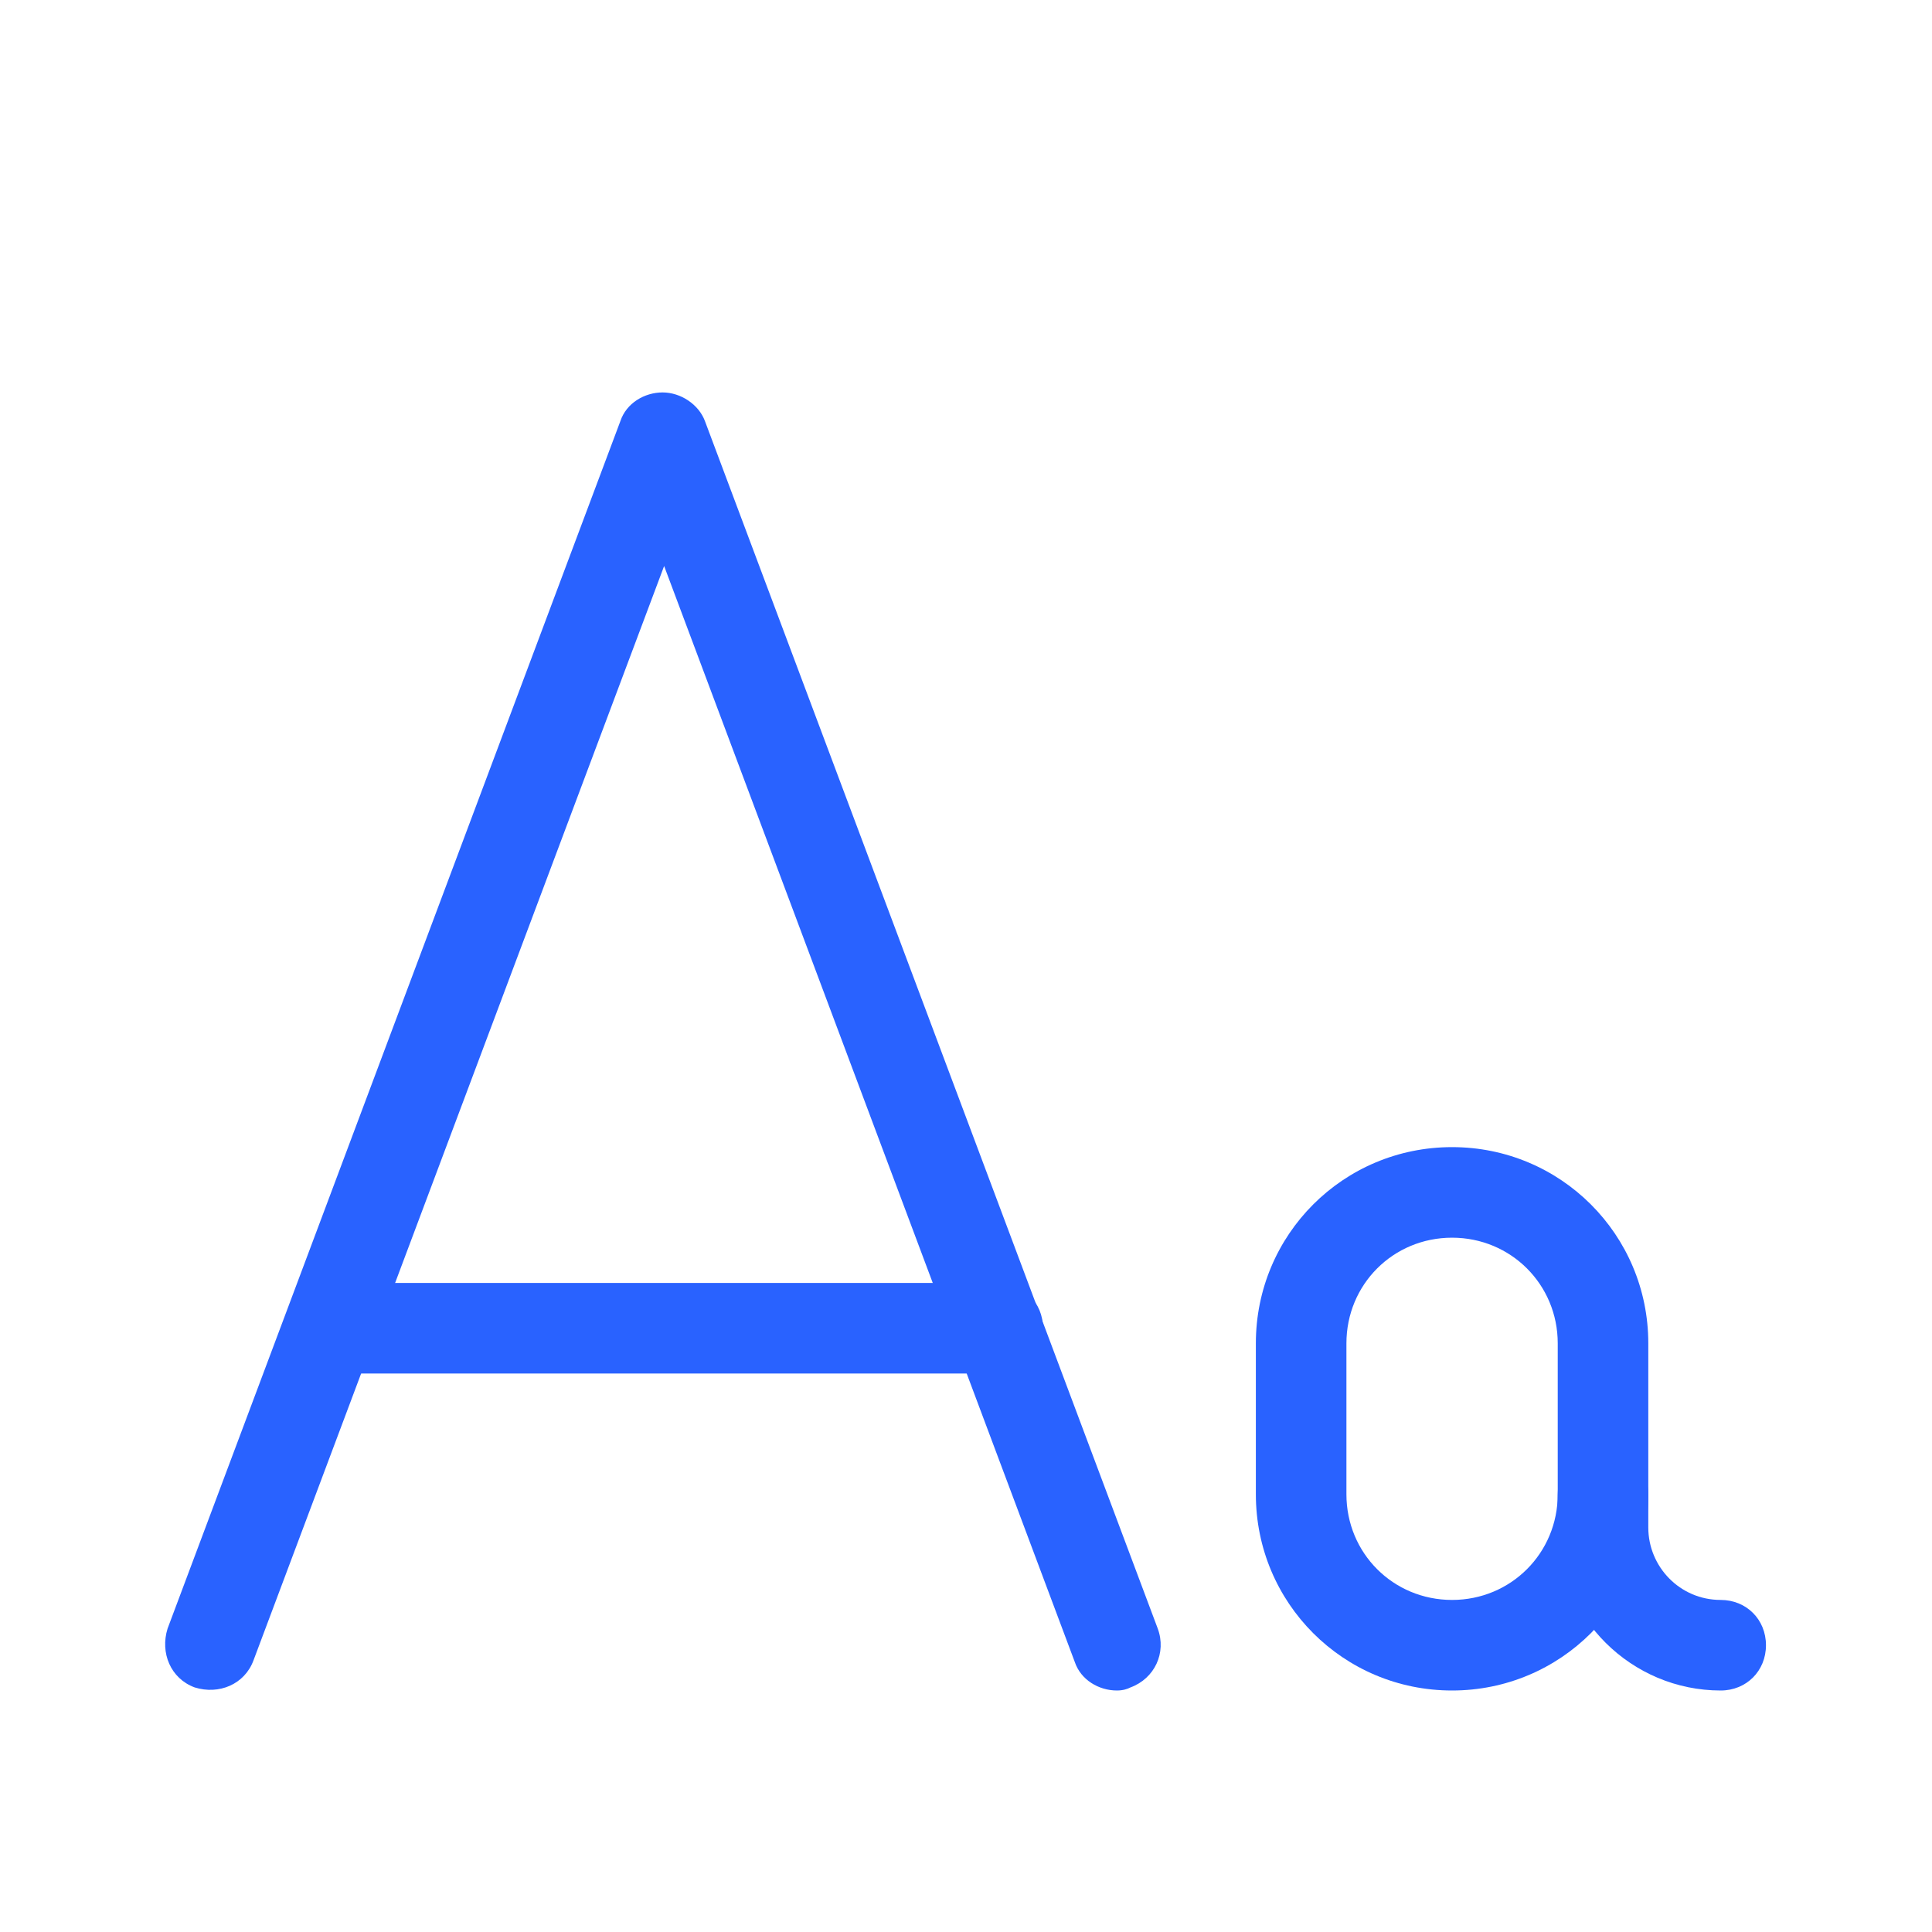
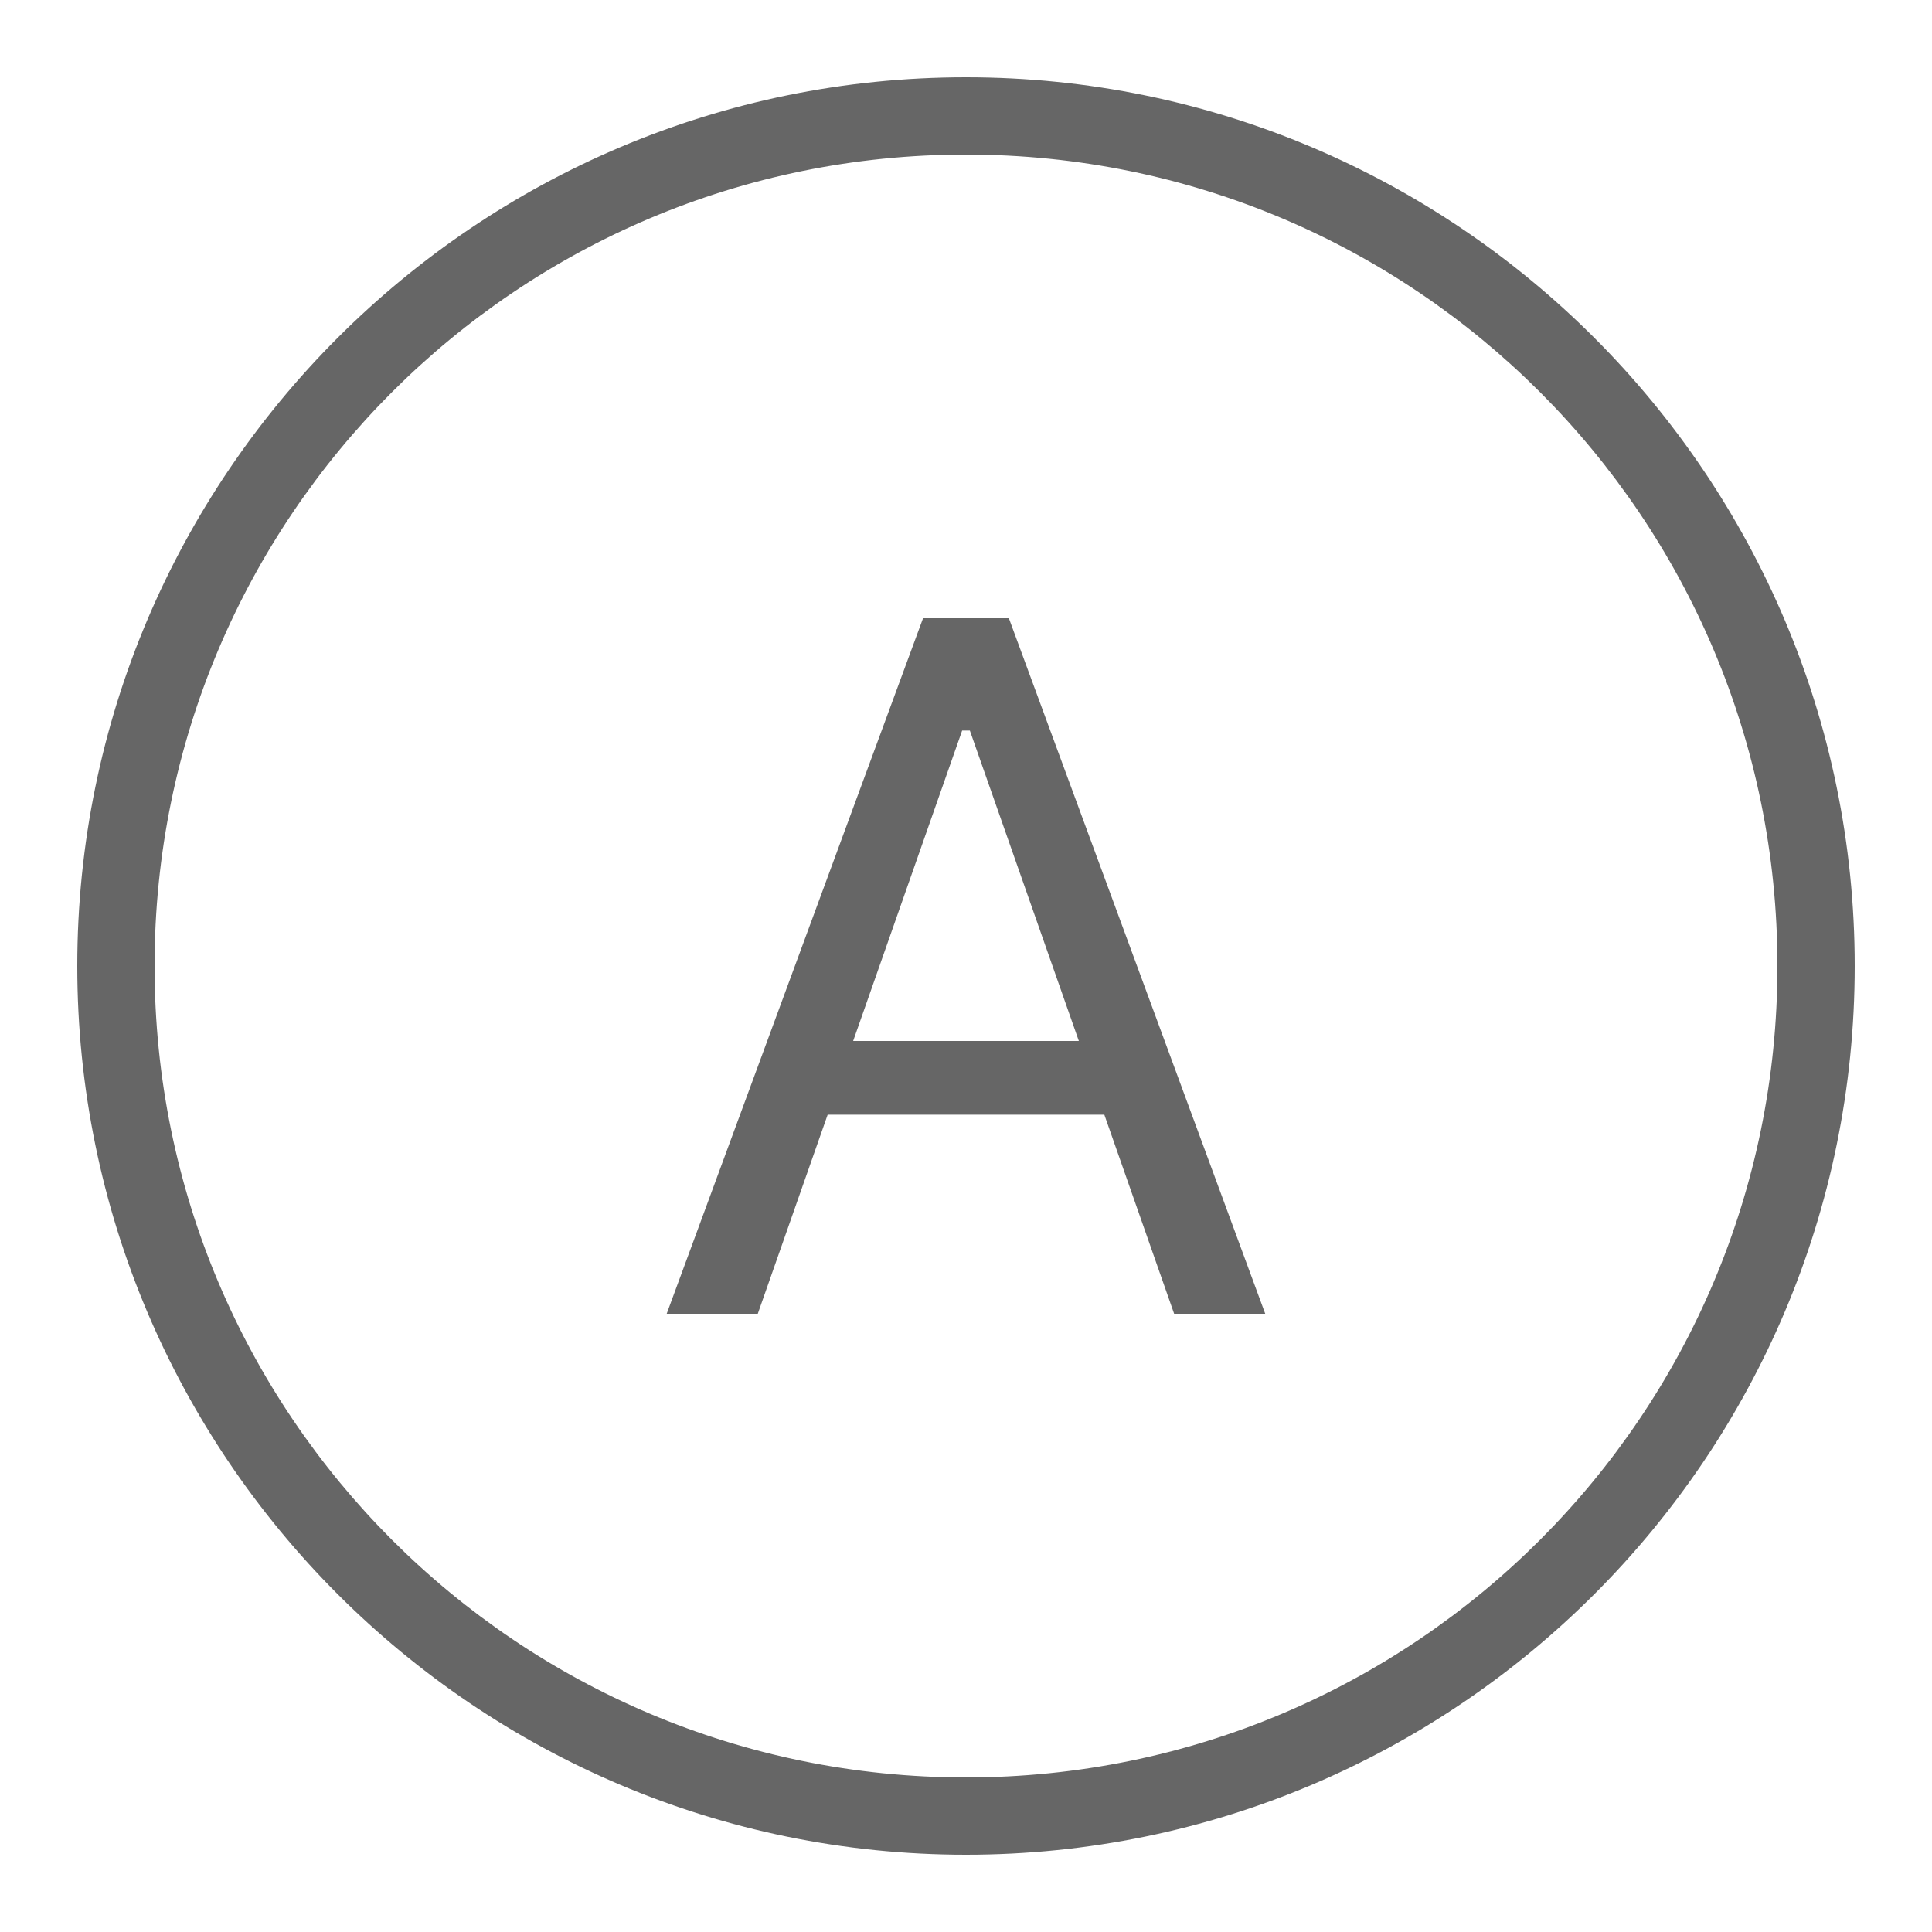
- <svg xmlns="http://www.w3.org/2000/svg" width="64pt" height="64pt" viewBox="0 0 64 64" version="1.1">
-   <g id="surface510415">
-     <path style=" stroke:none;fill-rule:nonzero;fill:rgb(16.078%,38.431%,100%);fill-opacity:1;" d="M 37 56 C 36.398 56 35.801 55.648 35.602 55.051 L 22 18.75 L 8.398 55 C 8.102 55.801 7.25 56.148 6.449 55.898 C 5.648 55.602 5.301 54.75 5.551 53.949 L 20.551 13.949 C 20.75 13.352 21.352 13 21.949 13 C 22.551 13 23.148 13.398 23.352 13.949 L 38.352 53.949 C 38.648 54.75 38.25 55.602 37.449 55.898 C 37.352 55.949 37.199 56 37 56 Z M 37 56 " />
-     <path style=" stroke:none;fill-rule:nonzero;fill:rgb(16.078%,38.431%,100%);fill-opacity:1;" d="M 33.051 45.5 L 10.949 45.5 C 10.102 45.5 9.449 44.852 9.449 44 C 9.449 43.148 10.102 42.5 10.949 42.5 L 33.051 42.5 C 33.898 42.5 34.551 43.148 34.551 44 C 34.551 44.852 33.898 45.5 33.051 45.5 Z M 48.102 56 C 44.5 56 41.602 53.102 41.602 49.5 L 41.602 44.5 C 41.602 40.898 44.5 38 48.102 38 C 51.699 38 54.602 40.898 54.602 44.5 L 54.602 49.5 C 54.602 53.102 51.699 56 48.102 56 Z M 48.102 41 C 46.148 41 44.602 42.551 44.602 44.5 L 44.602 49.5 C 44.602 51.449 46.148 53 48.102 53 C 50.051 53 51.602 51.449 51.602 49.5 L 51.602 44.5 C 51.602 42.551 50.051 41 48.102 41 Z M 48.102 41 " />
-     <path style=" stroke:none;fill-rule:nonzero;fill:rgb(16.078%,38.431%,100%);fill-opacity:1;" d="M 57 56 C 54.051 56 51.602 53.602 51.602 50.602 L 51.602 49.5 C 51.602 48.648 52.25 48 53.102 48 C 53.949 48 54.602 48.648 54.602 49.5 L 54.602 50.602 C 54.602 51.898 55.648 53 57 53 C 57.852 53 58.5 53.648 58.5 54.5 C 58.5 55.352 57.852 56 57 56 Z M 57 56 " />
+ <svg xmlns="http://www.w3.org/2000/svg" width="100pt" height="100pt" viewBox="0 0 100 100" version="1.1">
+   <g id="surface4825173">
+     <path style=" stroke:none;fill-rule:nonzero;fill:rgb(40%,40%,40%);fill-opacity:1;" d="M 50 4 C 24.617 4 4 24.617 4 50 C 4 75.383 24.617 96 50 96 C 75.383 96 96 75.383 96 50 C 96 24.617 75.383 4 50 4 Z M 50 8 C 73.219 8 92 26.781 92 50 C 92 73.219 73.219 92 50 92 C 26.781 92 8 73.219 8 50 C 8 26.781 26.781 8 50 8 Z M 47.777 32 L 34.508 68 L 39.223 68 L 42.84 57.695 L 57.16 57.695 L 60.773 68 L 65.488 68 L 52.219 32 Z M 49.801 37.812 L 50.199 37.812 L 55.84 53.879 L 44.16 53.879 Z M 49.801 37.812 " />
  </g>
</svg>
